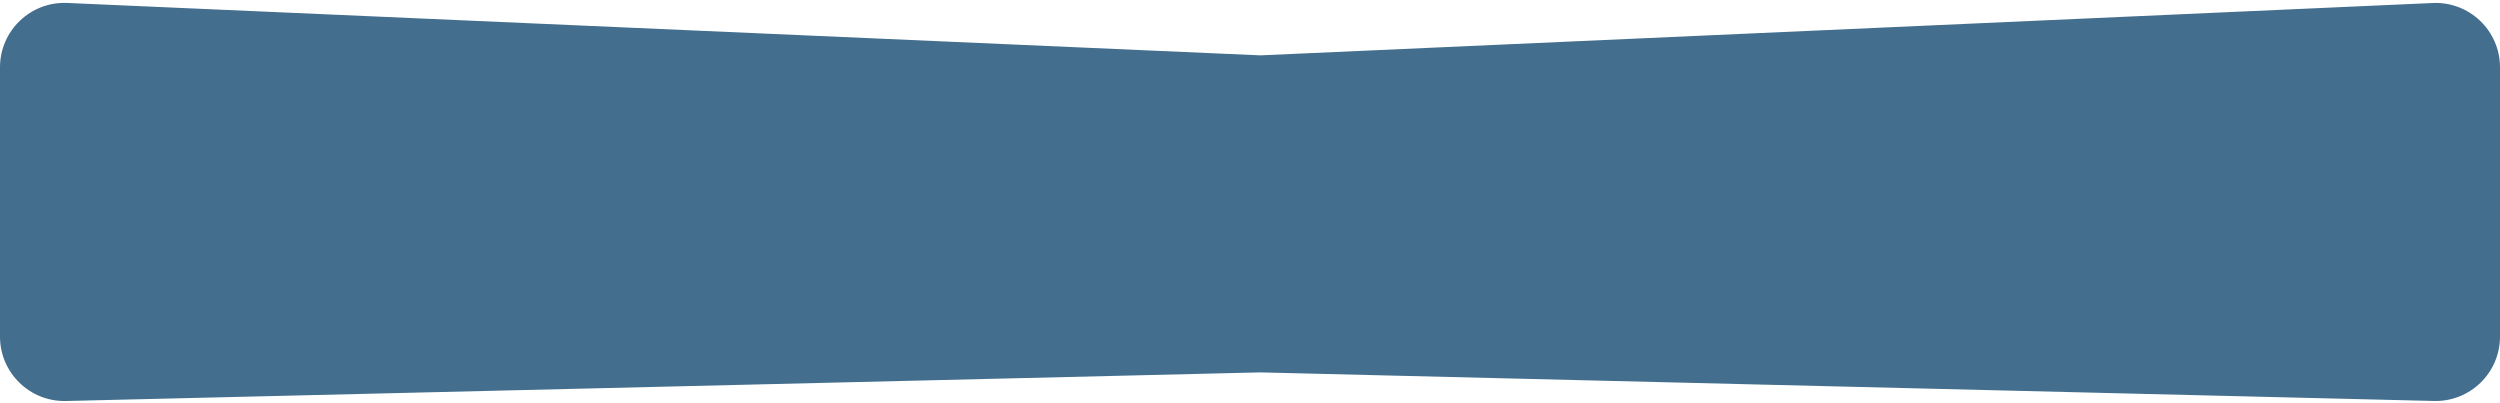
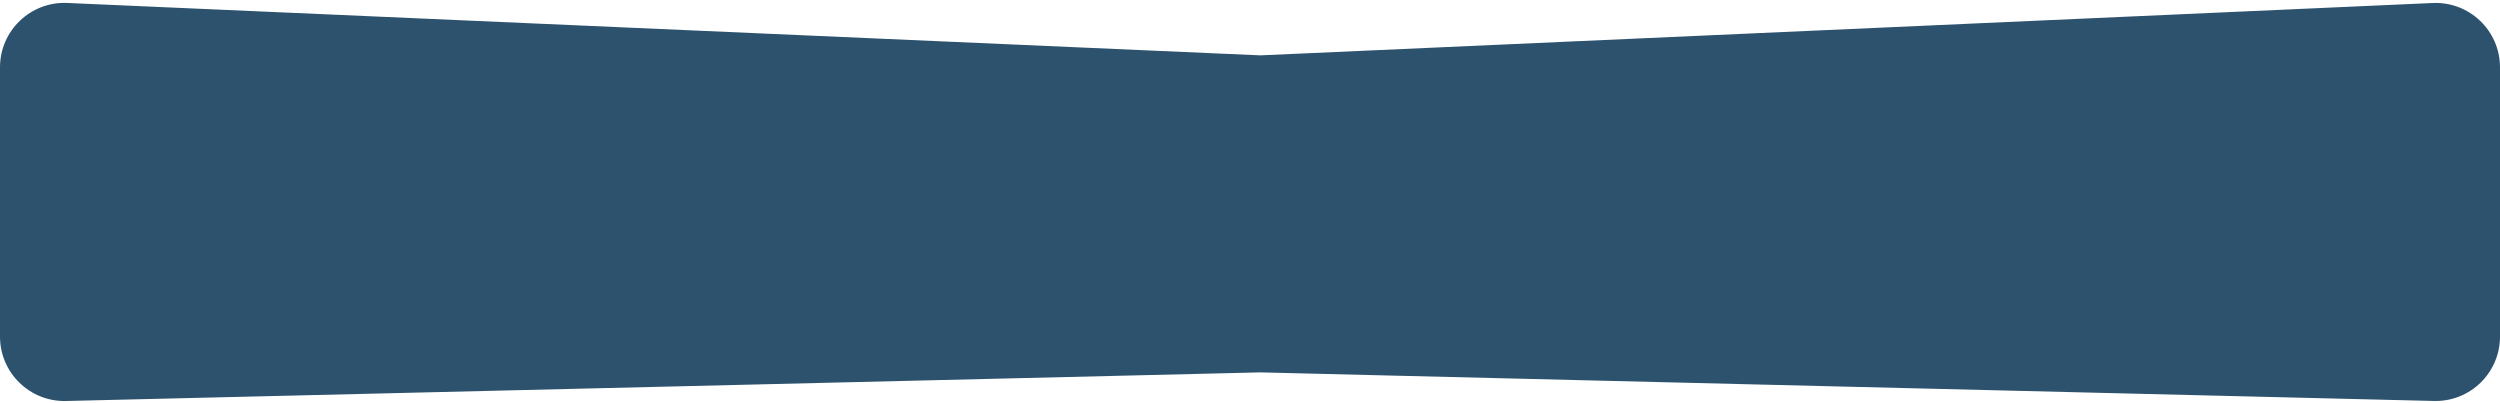
<svg xmlns="http://www.w3.org/2000/svg" width="621" height="100" viewBox="0 0 621 100" fill="none">
-   <path d="M0 16.718C0 7.606 7.599 0.334 16.702 0.734L313.087 13.75L604.286 0.746C613.394 0.34 621 7.614 621 16.73V83.606C621 92.595 613.597 99.82 604.61 99.601L313.087 92.5L16.383 99.608C7.399 99.823 0 92.599 0 83.612V16.718Z" fill="#436E8E" />
+   <path d="M0 16.718C0 7.606 7.599 0.334 16.702 0.734L313.087 13.75L604.286 0.746C613.394 0.34 621 7.614 621 16.73V83.606C621 92.595 613.597 99.82 604.61 99.601L313.087 92.5L16.383 99.608C7.399 99.823 0 92.599 0 83.612V16.718Z" fill="#2D526E" />
</svg>
